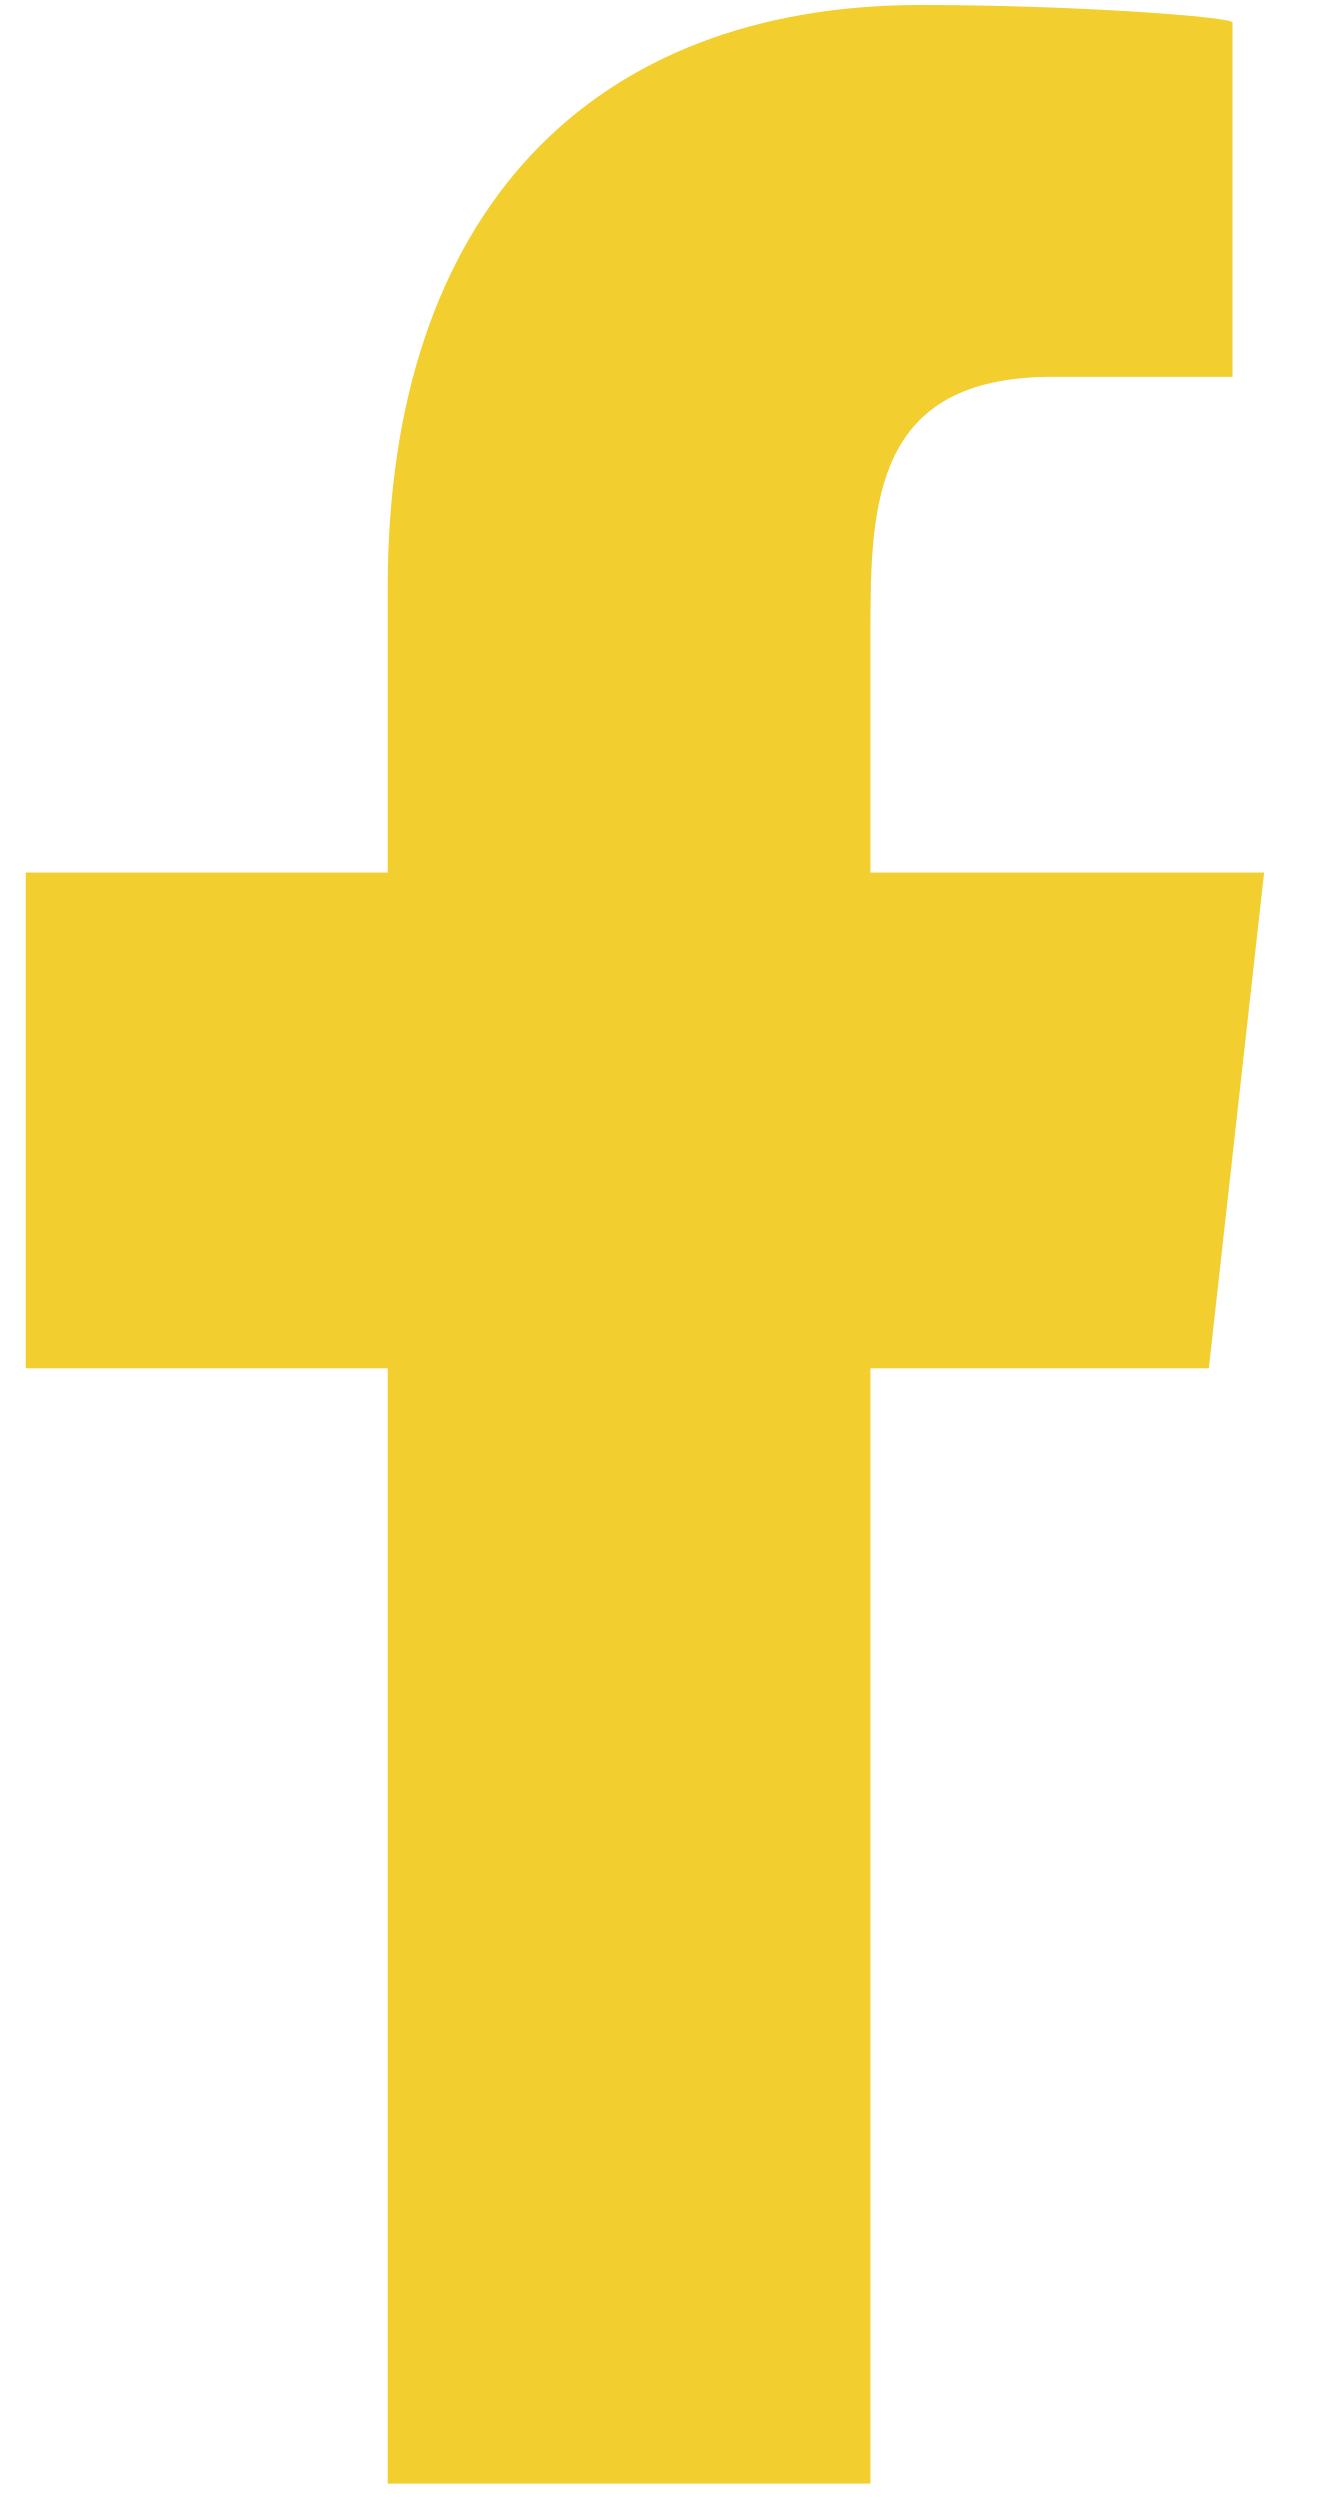
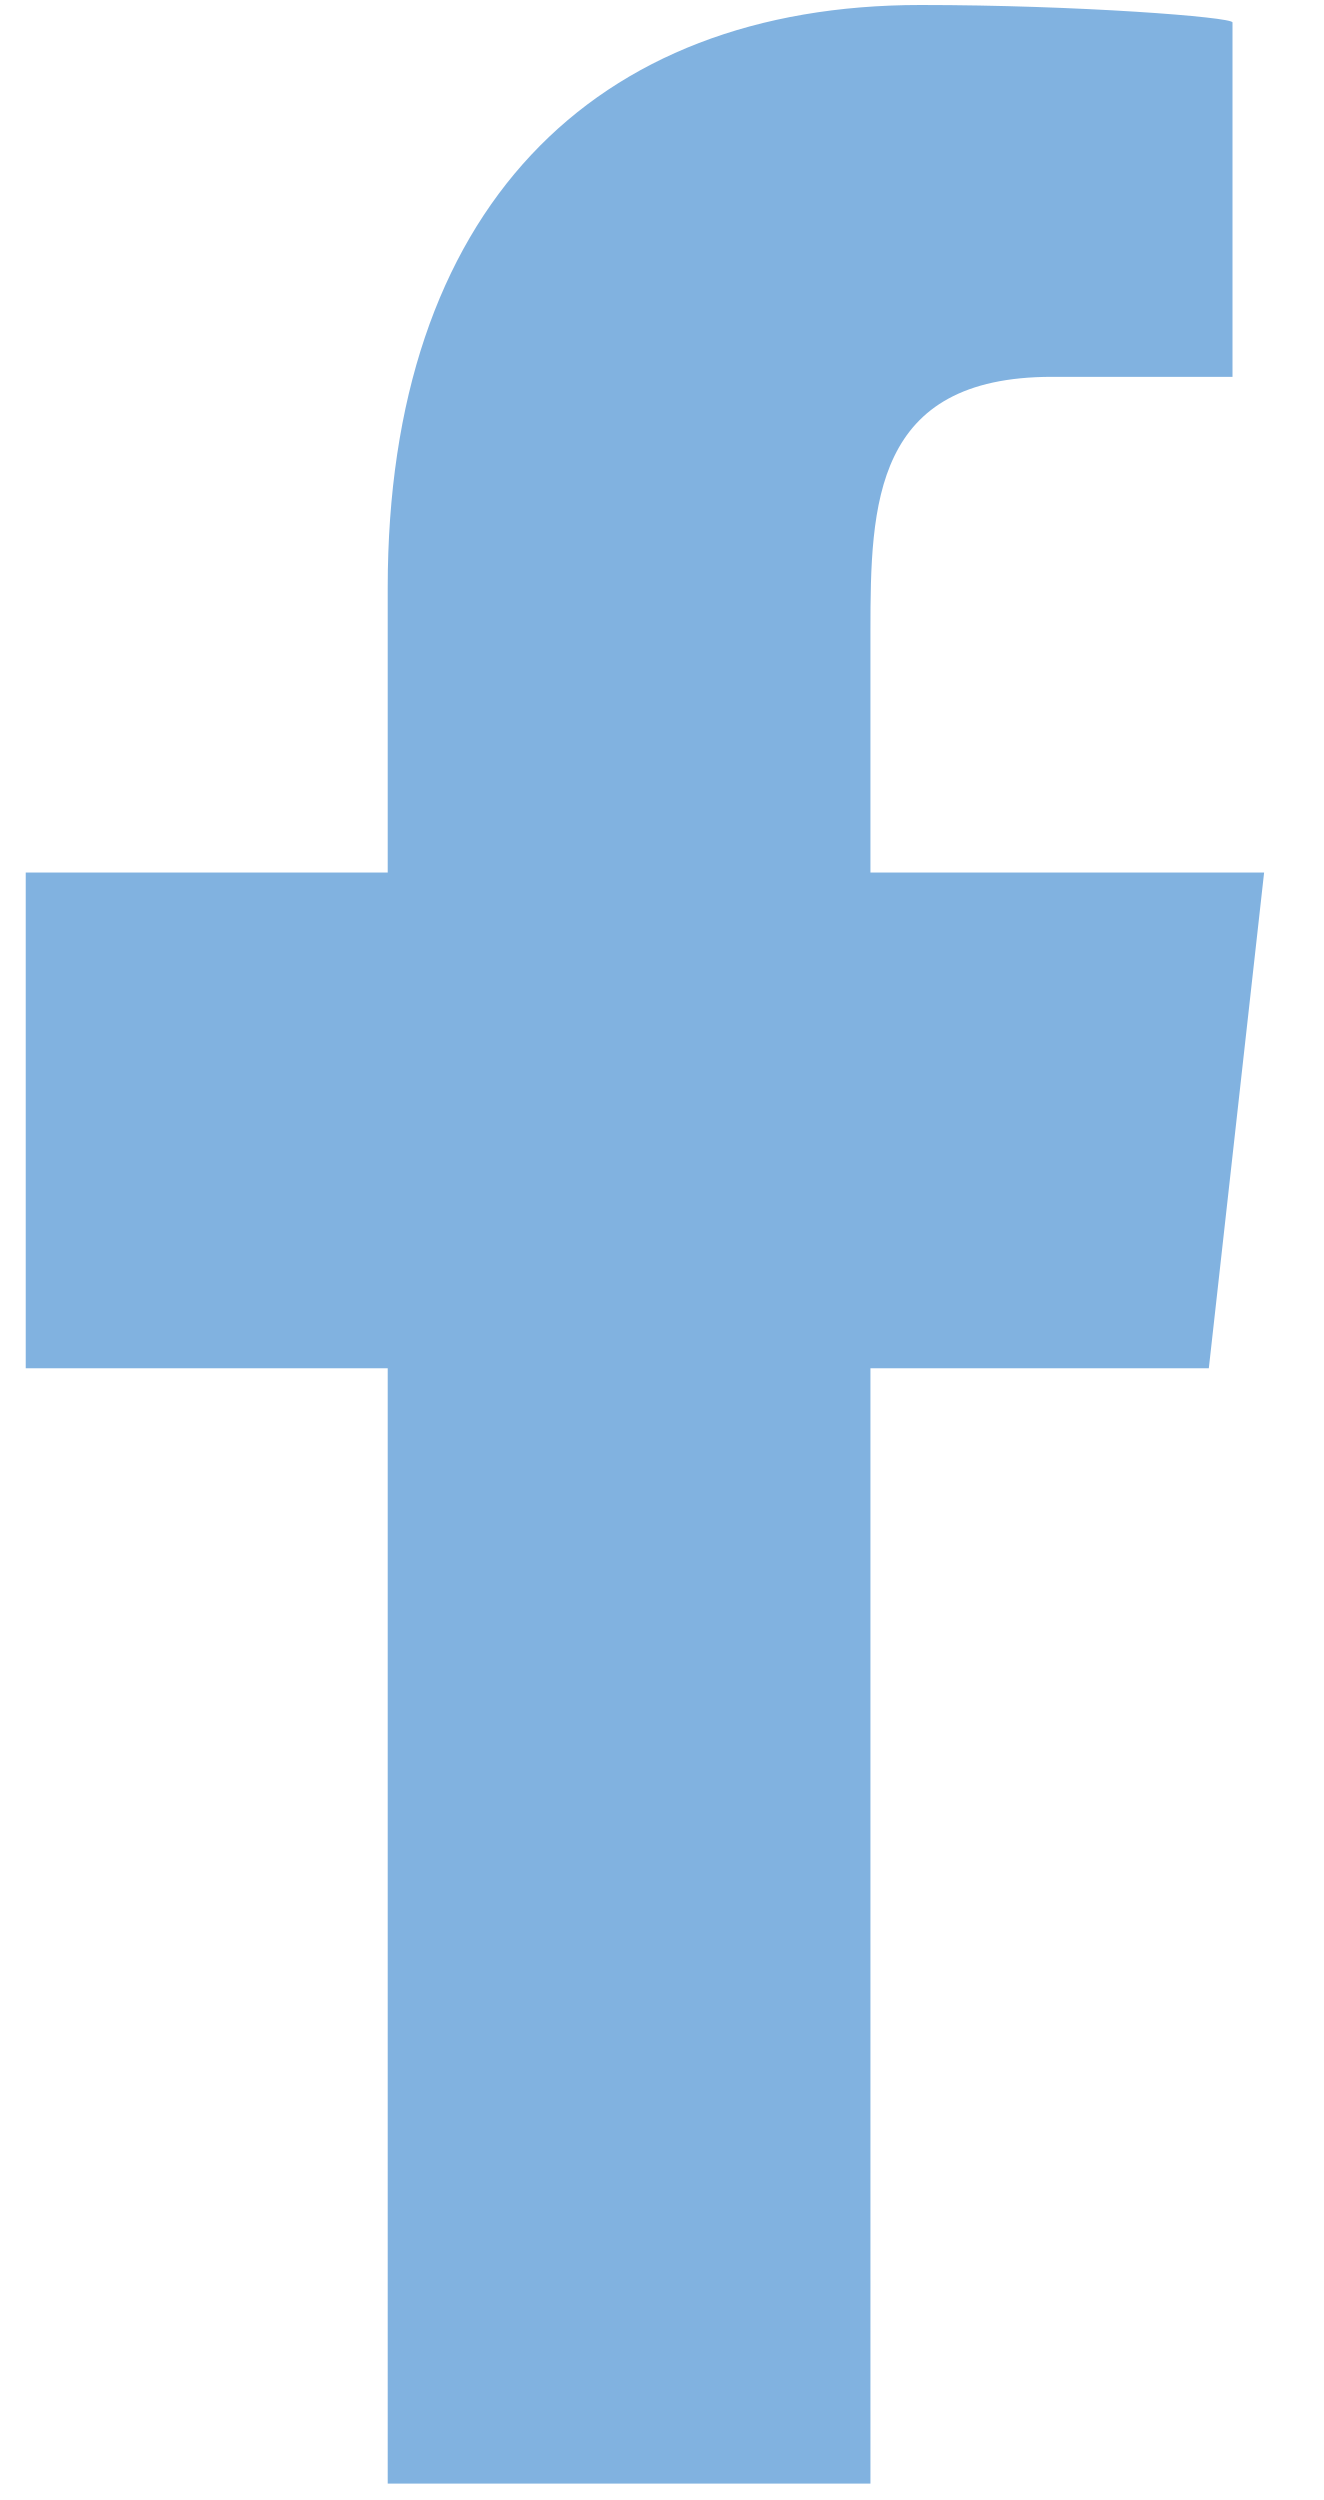
<svg xmlns="http://www.w3.org/2000/svg" width="18" height="34" viewBox="0 0 18 34" fill="none">
-   <path fill-rule="evenodd" clip-rule="evenodd" d="M11.838 33.777V18.608H16.44L17.192 11.866H11.838V8.583C11.838 6.847 11.883 5.125 14.307 5.125H16.762V0.305C16.762 0.232 14.653 0.068 12.519 0.068C8.063 0.068 5.273 2.861 5.273 7.99V11.866H0.35V18.608H5.273V33.777H11.838Z" fill="#F2CE2F" />
+   <path fill-rule="evenodd" clip-rule="evenodd" d="M11.838 33.777V18.608H16.44L17.192 11.866H11.838V8.583C11.838 6.847 11.883 5.125 14.307 5.125H16.762V0.305C16.762 0.232 14.653 0.068 12.519 0.068C8.063 0.068 5.273 2.861 5.273 7.99V11.866H0.35V18.608H5.273V33.777H11.838Z" fill="#81B2E0" />
</svg>
